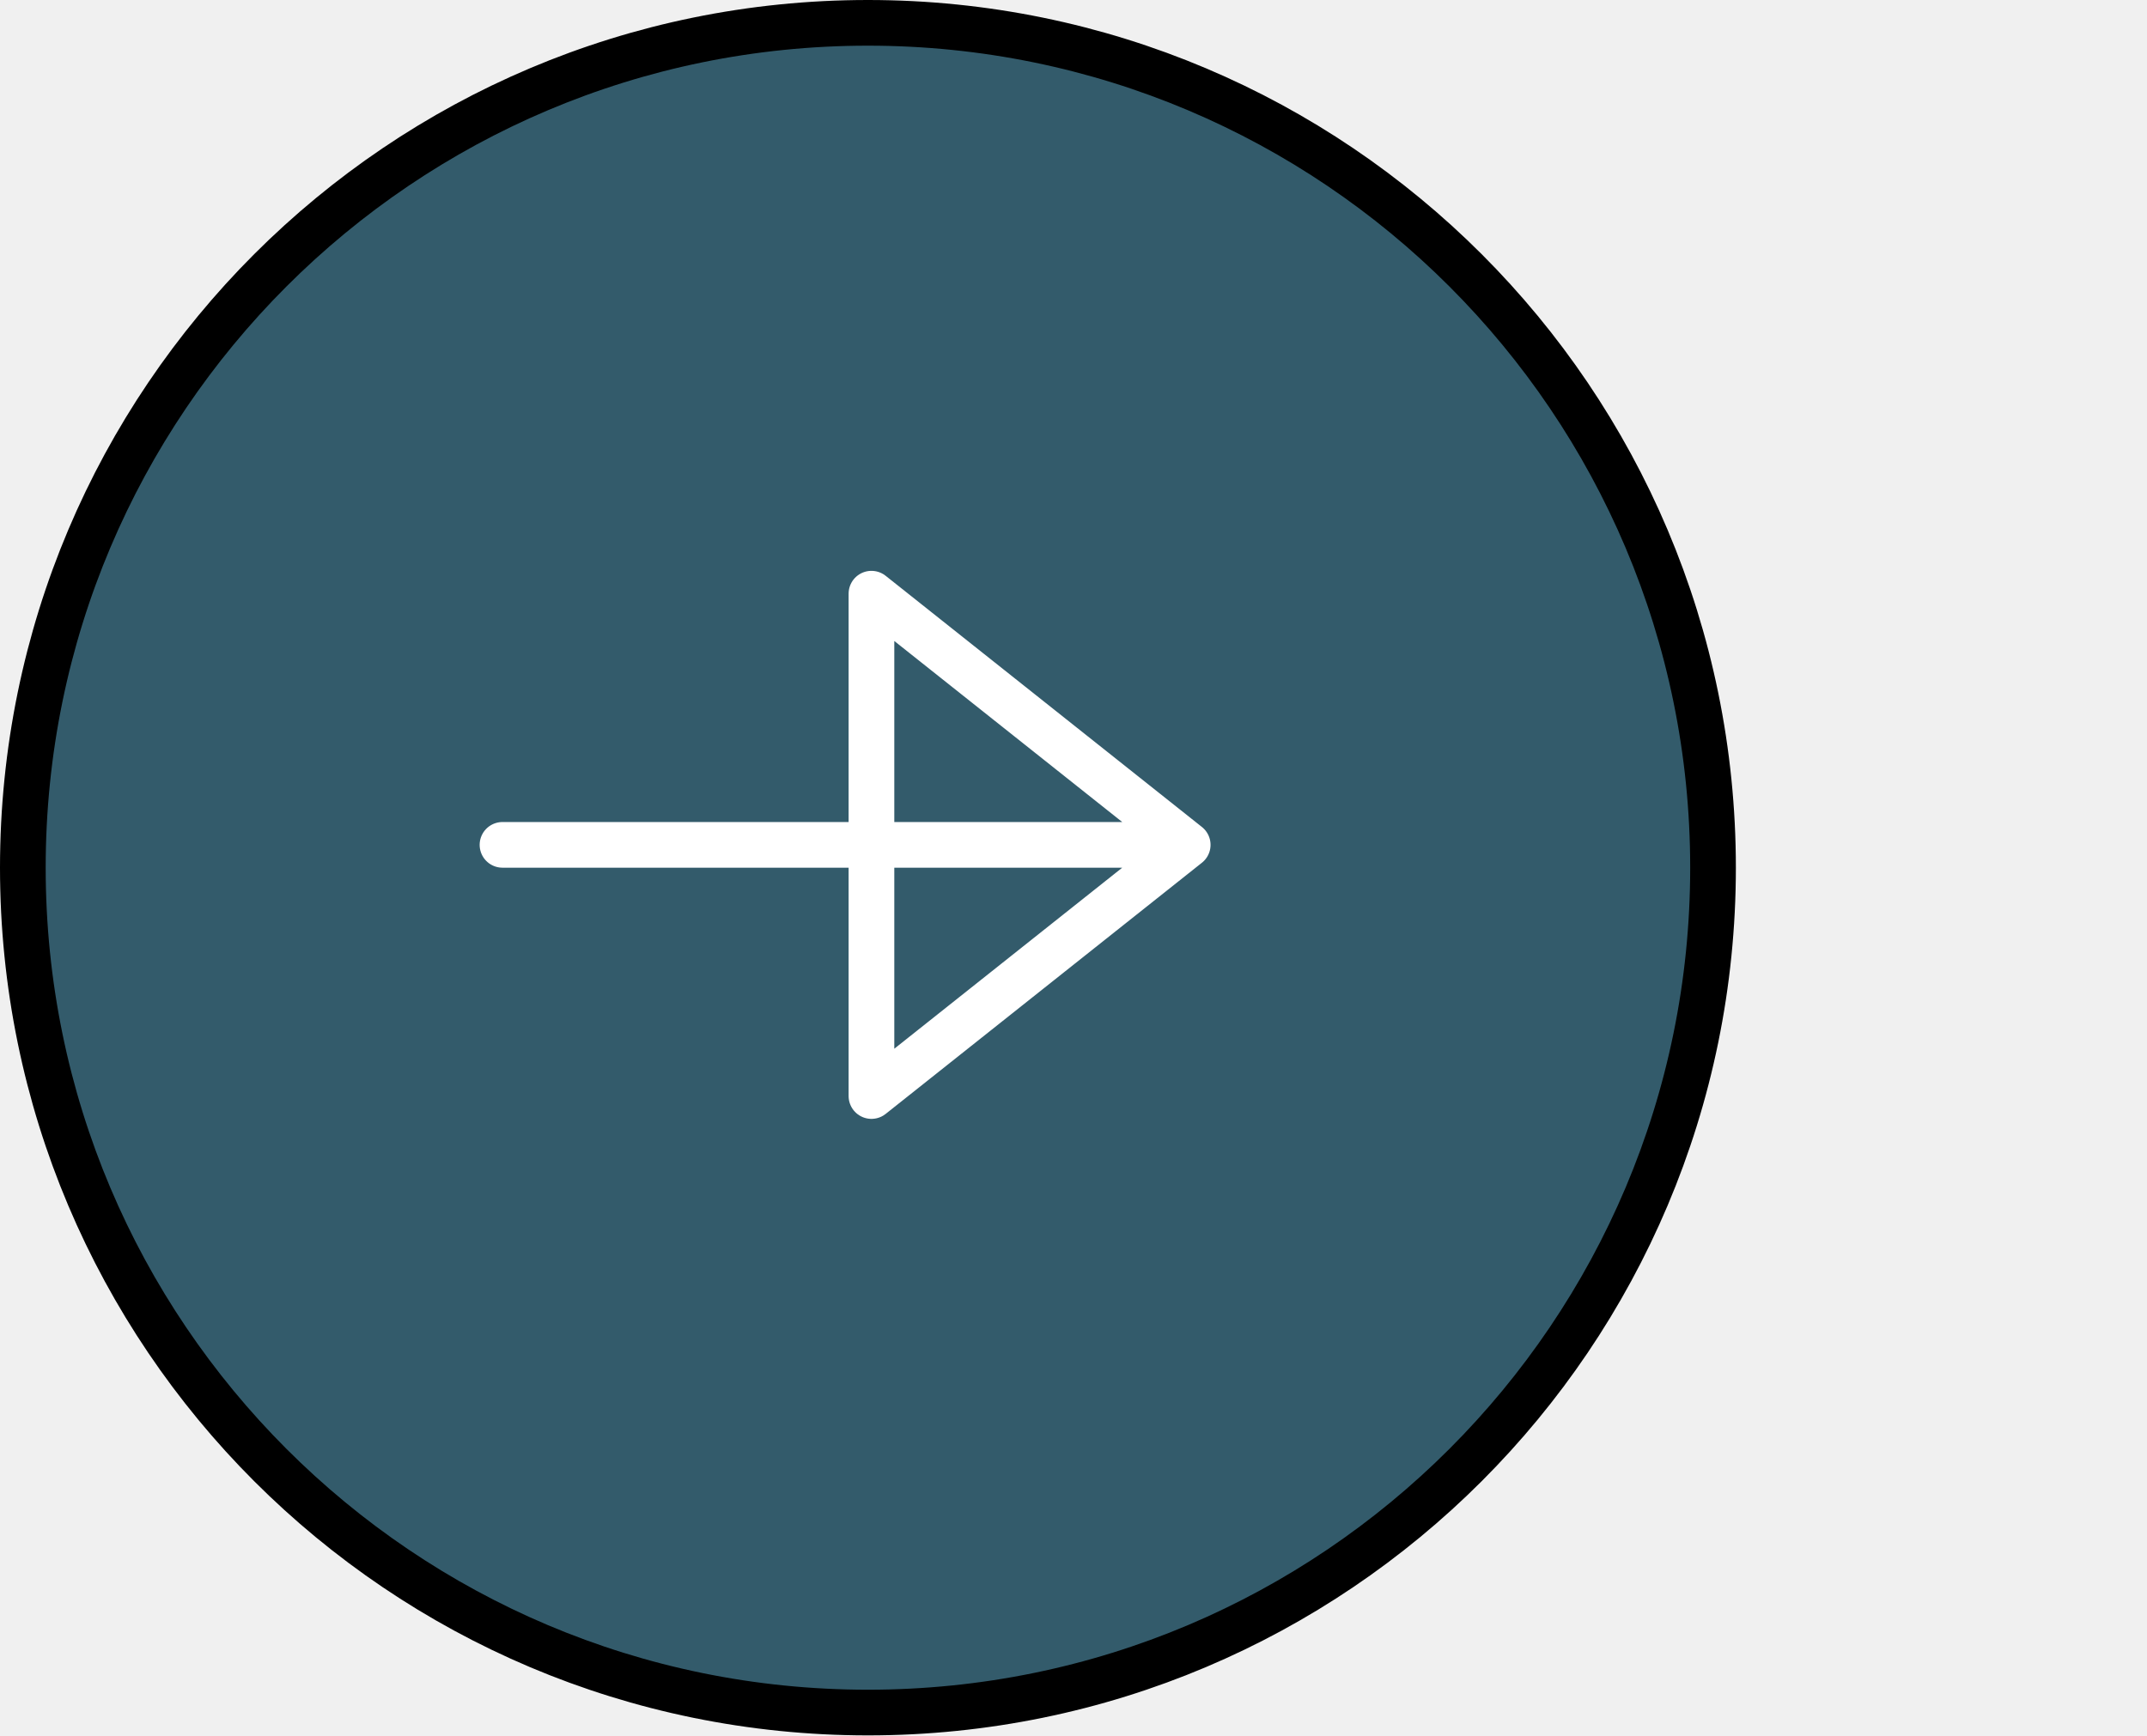
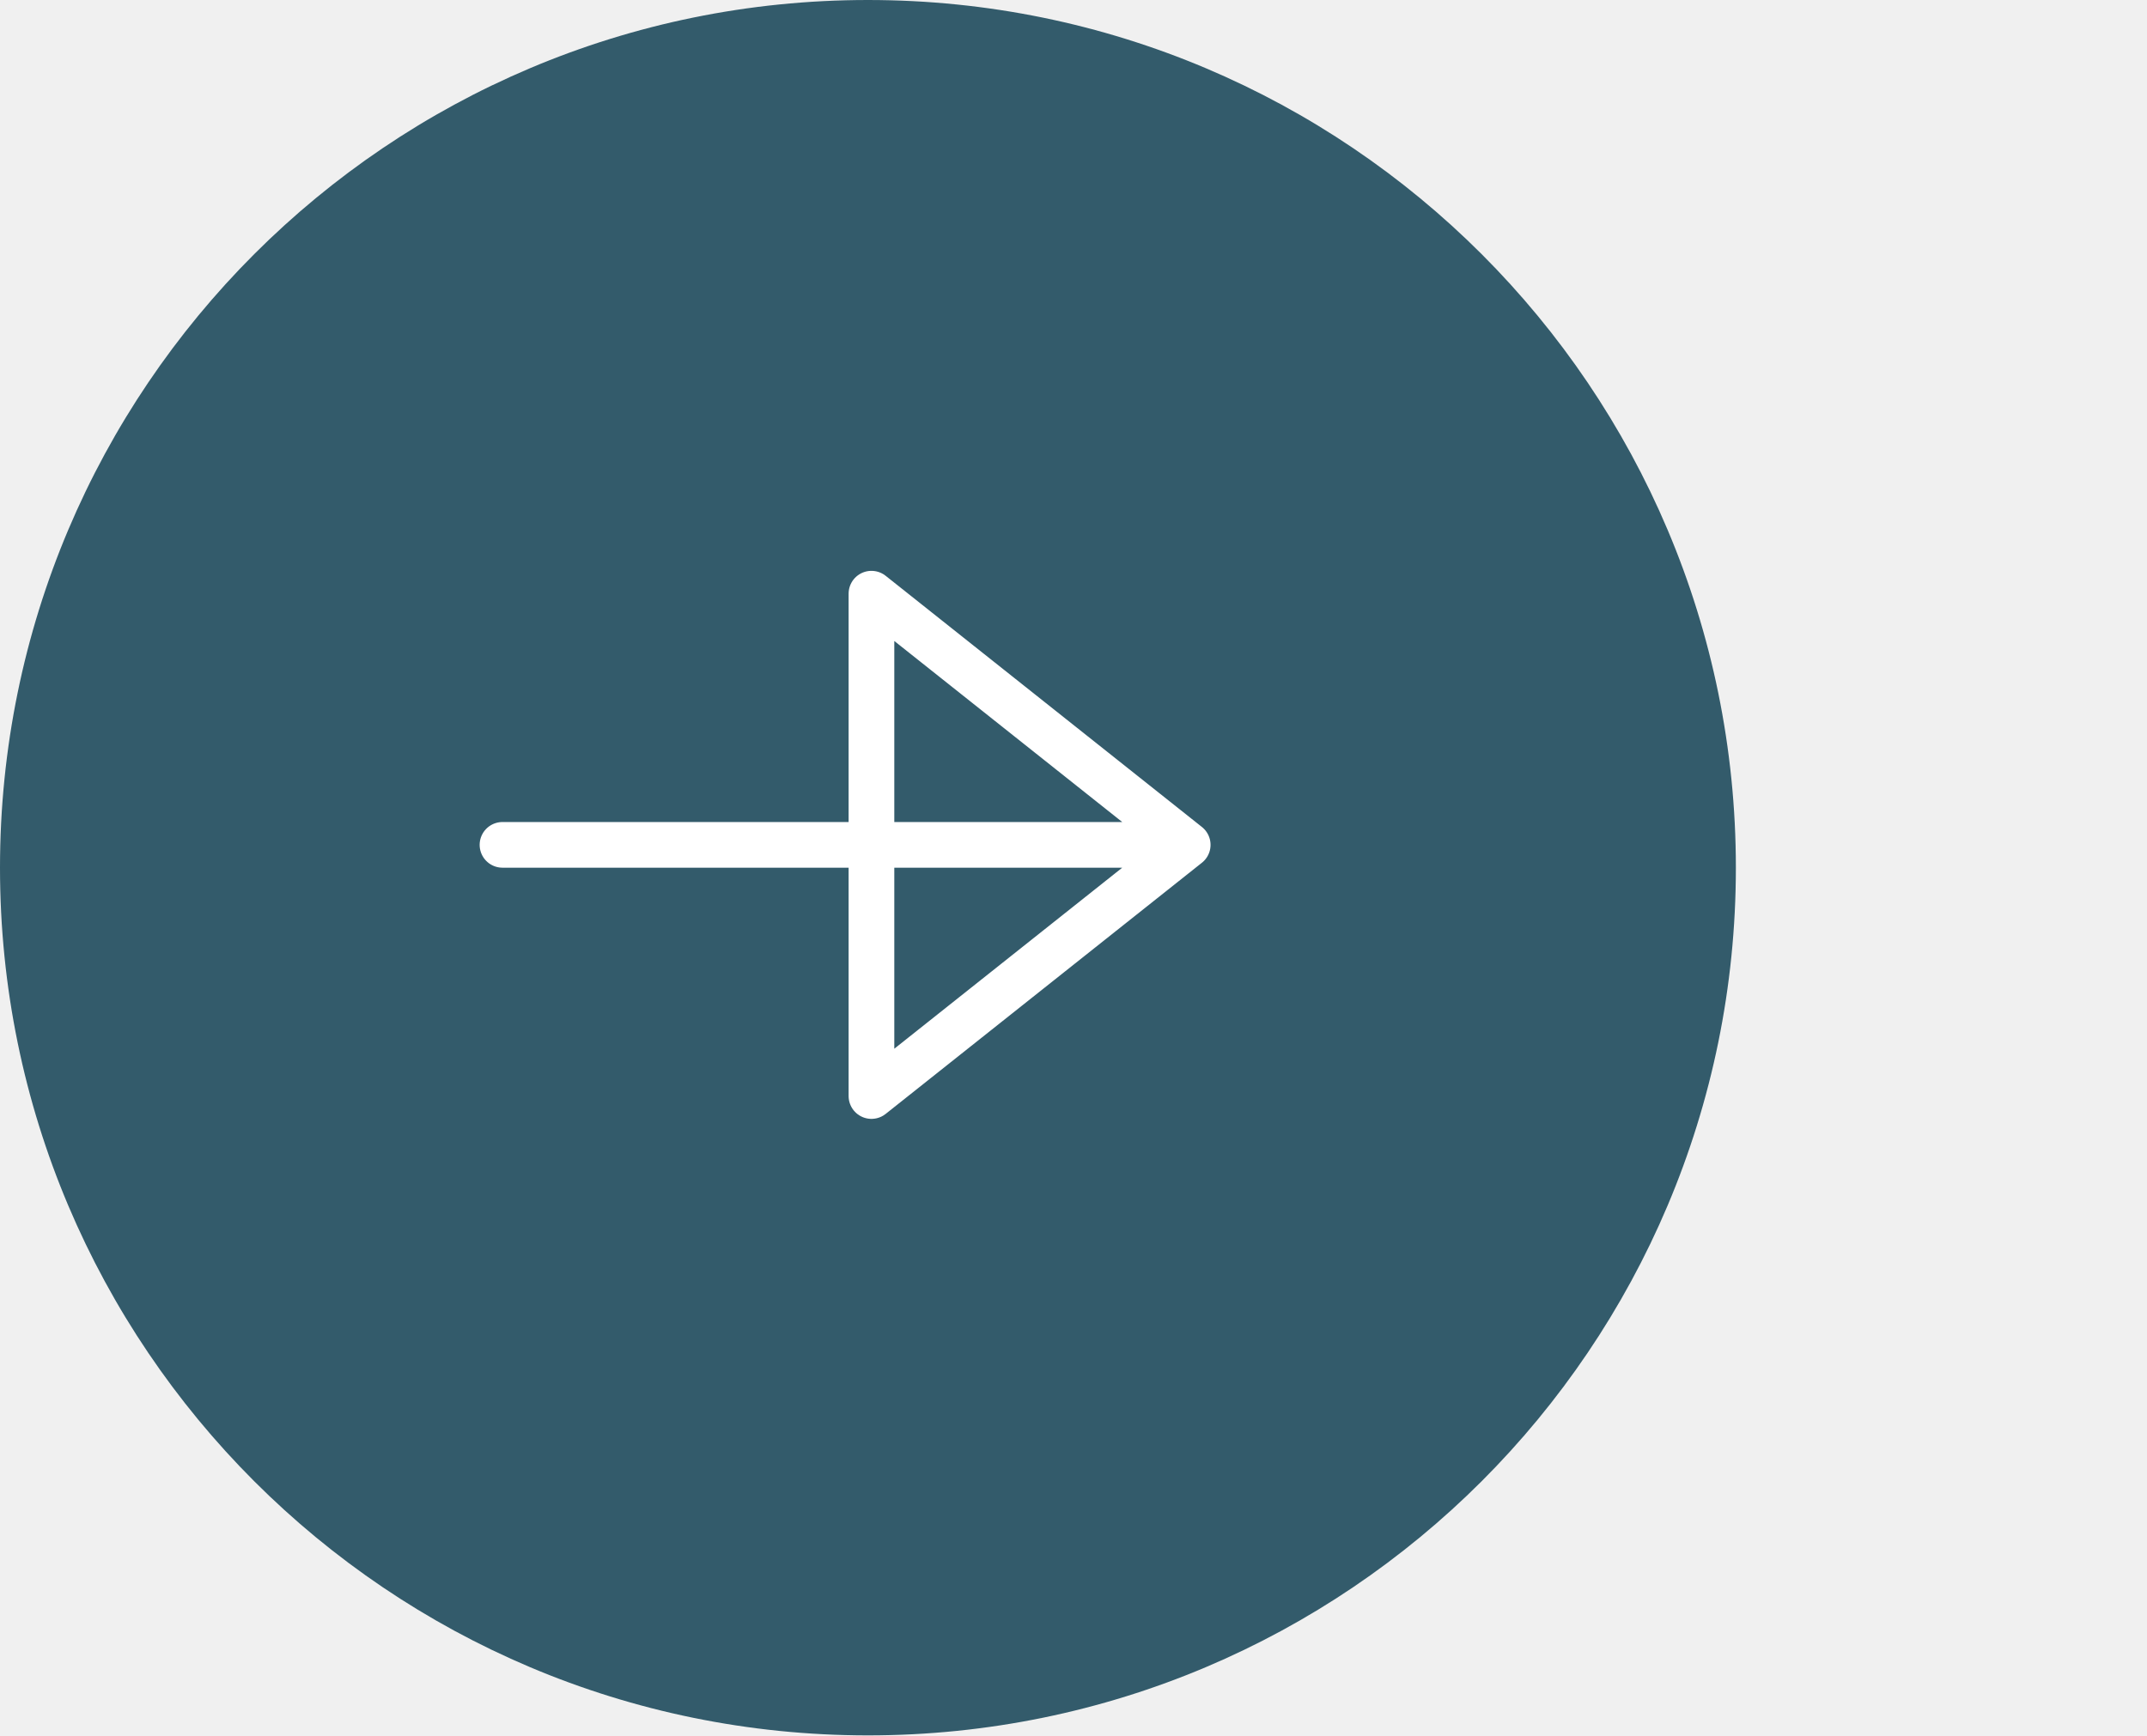
<svg xmlns="http://www.w3.org/2000/svg" width="47" height="38" viewBox="0 0 47 38" fill="none">
-   <circle cx="19" cy="19" r="18.5" fill="#335B6B" stroke="black" />
+   <circle cx="19" cy="19" r="19" fill="#335B6B" />
  <path d="M25.038 18.5H11M19.077 13L26 18.5L19.077 24V13Z" stroke="white" stroke-linecap="round" stroke-linejoin="round" />
</svg>
